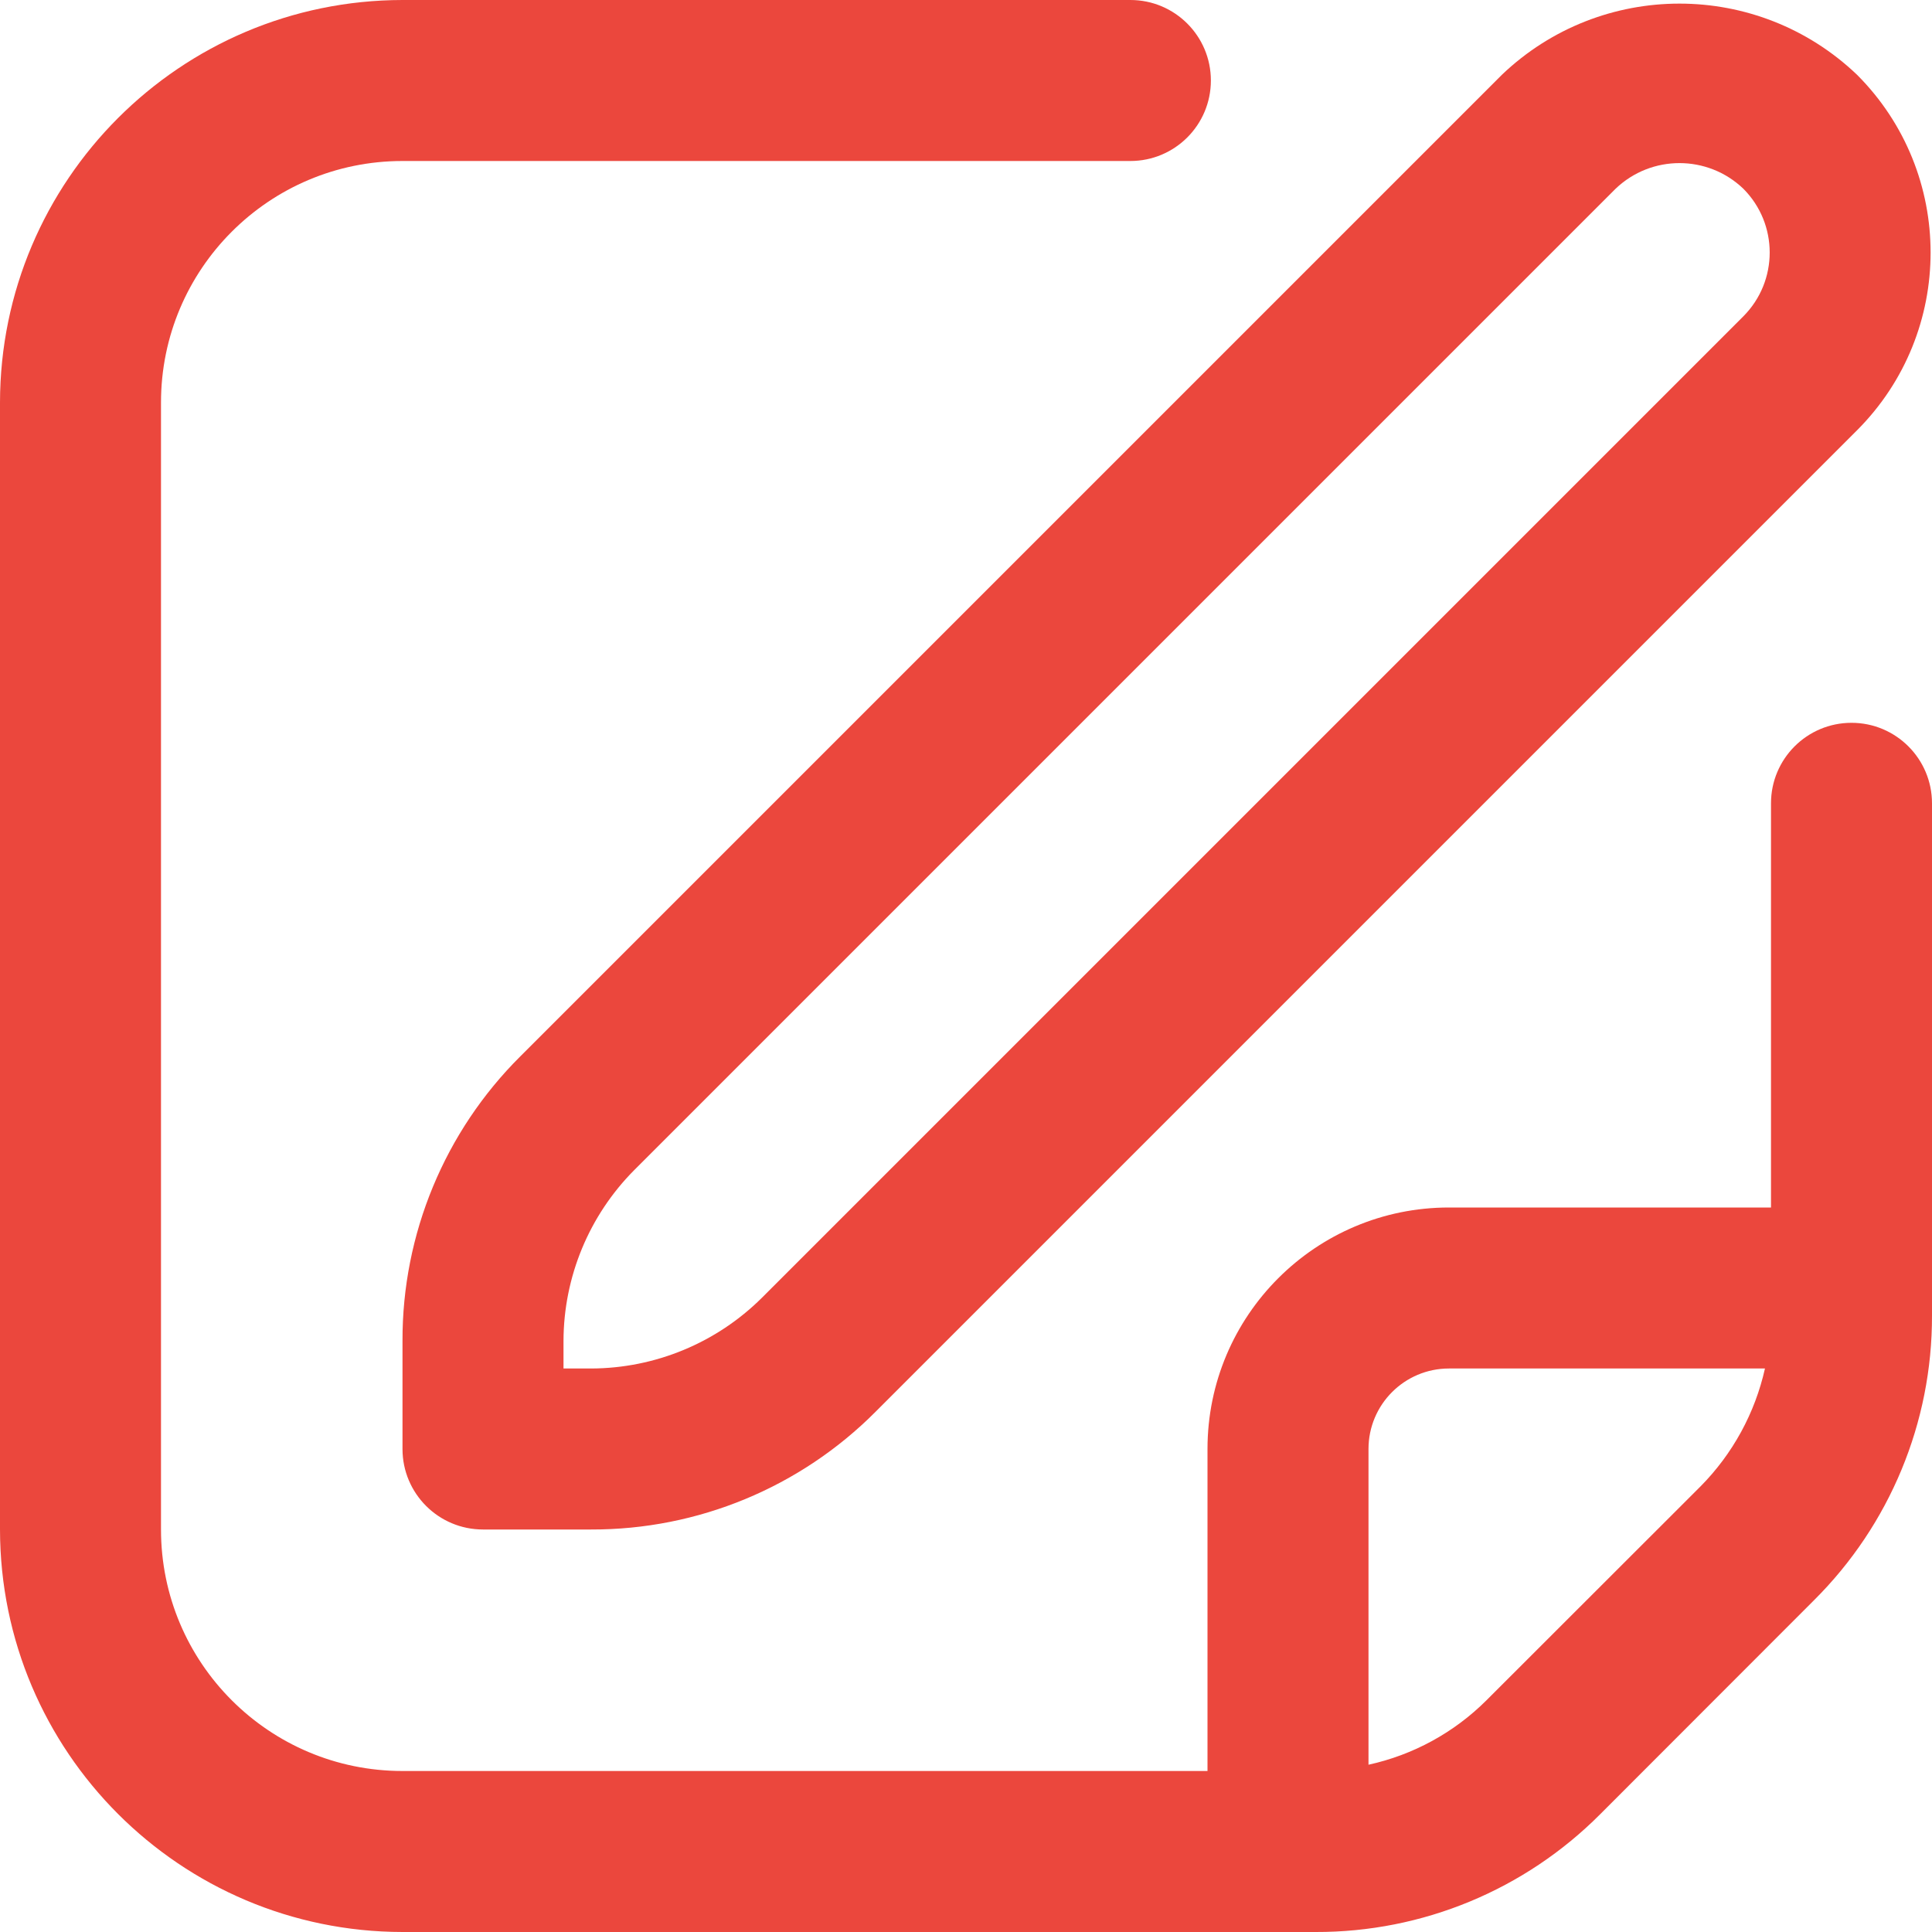
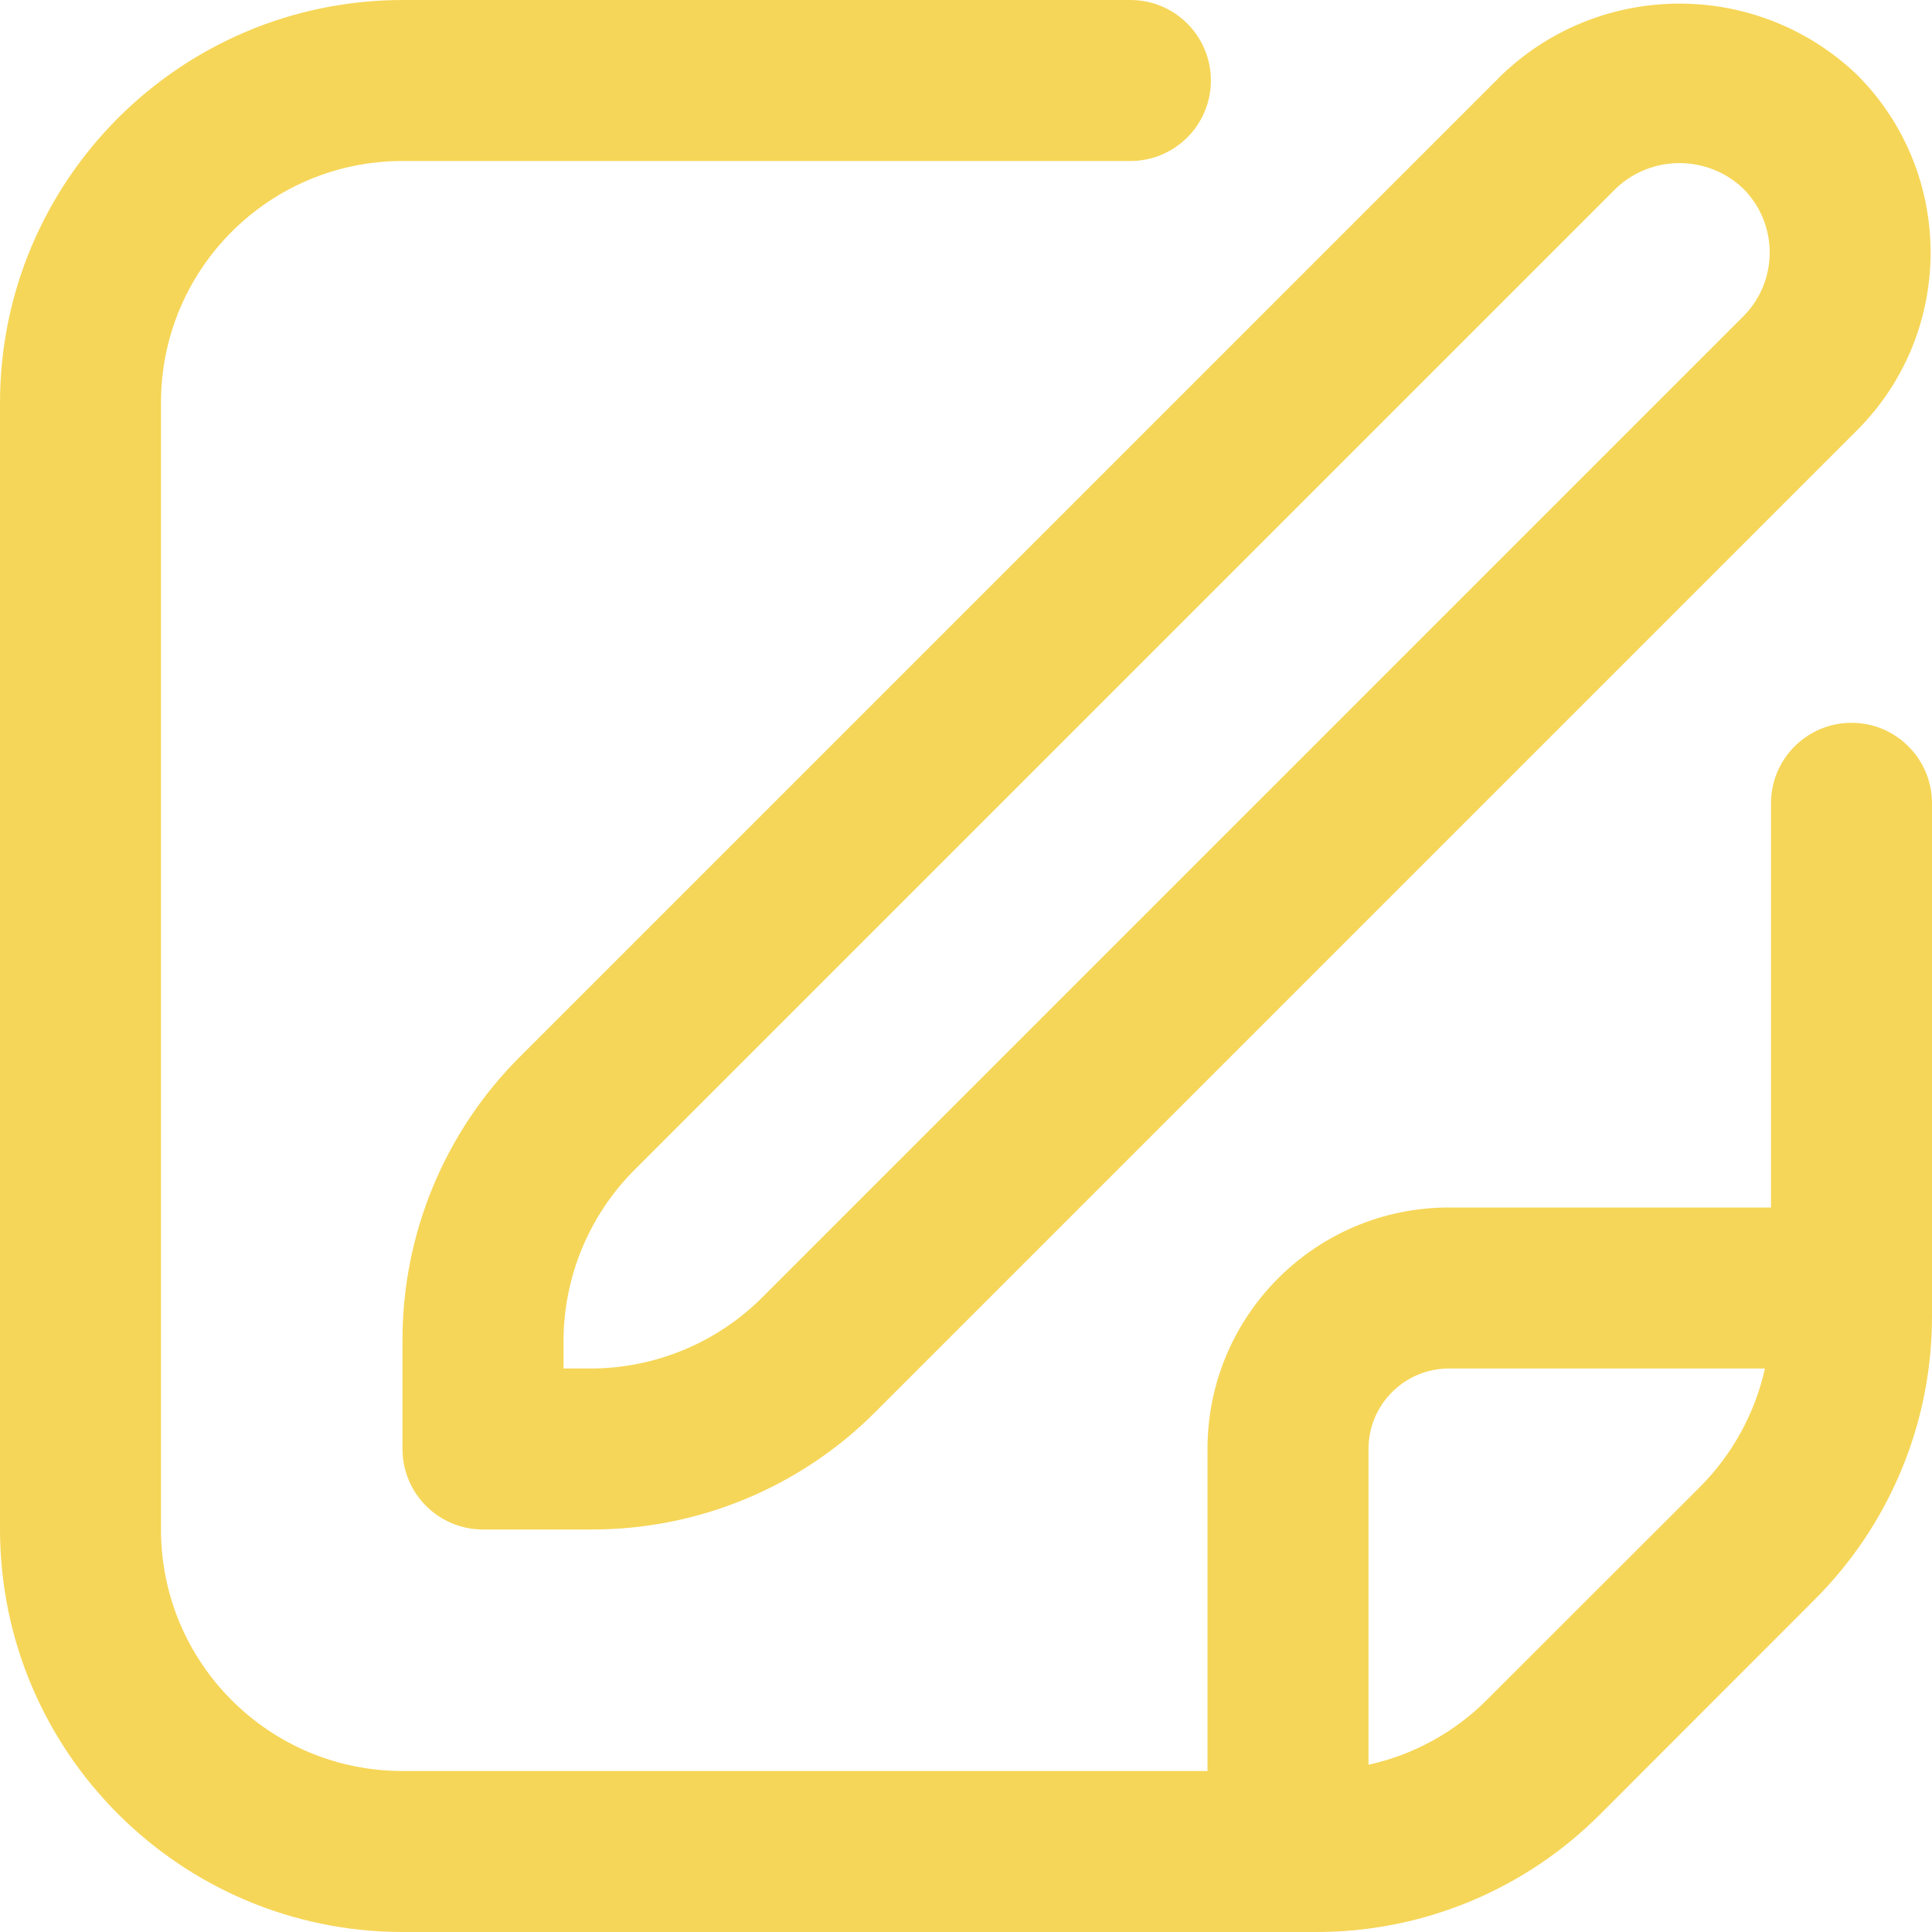
<svg xmlns="http://www.w3.org/2000/svg" id="Outline" viewBox="0 0 24 24" width="512" height="512">
-   <path d="M18.656.93,6.464,13.122A4.966,4.966,0,0,0,5,16.657V18a1,1,0,0,0,1,1H7.343a4.966,4.966,0,0,0,3.535-1.464L23.07,5.344a3.125,3.125,0,0,0,0-4.414A3.194,3.194,0,0,0,18.656.93Zm3,3L9.464,16.122A3.02,3.02,0,0,1,7.343,17H7v-.343a3.02,3.02,0,0,1,.878-2.121L20.07,2.344a1.148,1.148,0,0,1,1.586,0A1.123,1.123,0,0,1,21.656,3.93Z" fill="#EB473D" />
-   <path d="M23,8.979a1,1,0,0,0-1,1V15H18a3,3,0,0,0-3,3v4H5a3,3,0,0,1-3-3V5A3,3,0,0,1,5,2h9.042a1,1,0,0,0,0-2H5A5.006,5.006,0,0,0,0,5V19a5.006,5.006,0,0,0,5,5H16.343a4.968,4.968,0,0,0,3.536-1.464l2.656-2.658A4.968,4.968,0,0,0,24,16.343V9.979A1,1,0,0,0,23,8.979ZM18.465,21.122a2.975,2.975,0,0,1-1.465.8V18a1,1,0,0,1,1-1h3.925a3.016,3.016,0,0,1-.8,1.464Z" fill="#EB473D" />
+   <path d="M18.656.93,6.464,13.122A4.966,4.966,0,0,0,5,16.657V18a1,1,0,0,0,1,1H7.343a4.966,4.966,0,0,0,3.535-1.464L23.07,5.344a3.125,3.125,0,0,0,0-4.414A3.194,3.194,0,0,0,18.656.93Zm3,3L9.464,16.122A3.02,3.02,0,0,1,7.343,17H7v-.343a3.02,3.02,0,0,1,.878-2.121L20.07,2.344a1.148,1.148,0,0,1,1.586,0A1.123,1.123,0,0,1,21.656,3.93Z" fill="#F6D658" />
+   <path d="M23,8.979a1,1,0,0,0-1,1V15H18a3,3,0,0,0-3,3v4H5a3,3,0,0,1-3-3V5A3,3,0,0,1,5,2h9.042a1,1,0,0,0,0-2H5A5.006,5.006,0,0,0,0,5V19a5.006,5.006,0,0,0,5,5H16.343a4.968,4.968,0,0,0,3.536-1.464l2.656-2.658A4.968,4.968,0,0,0,24,16.343V9.979A1,1,0,0,0,23,8.979ZM18.465,21.122a2.975,2.975,0,0,1-1.465.8V18a1,1,0,0,1,1-1h3.925a3.016,3.016,0,0,1-.8,1.464Z" fill="#F6D658" />
</svg>
